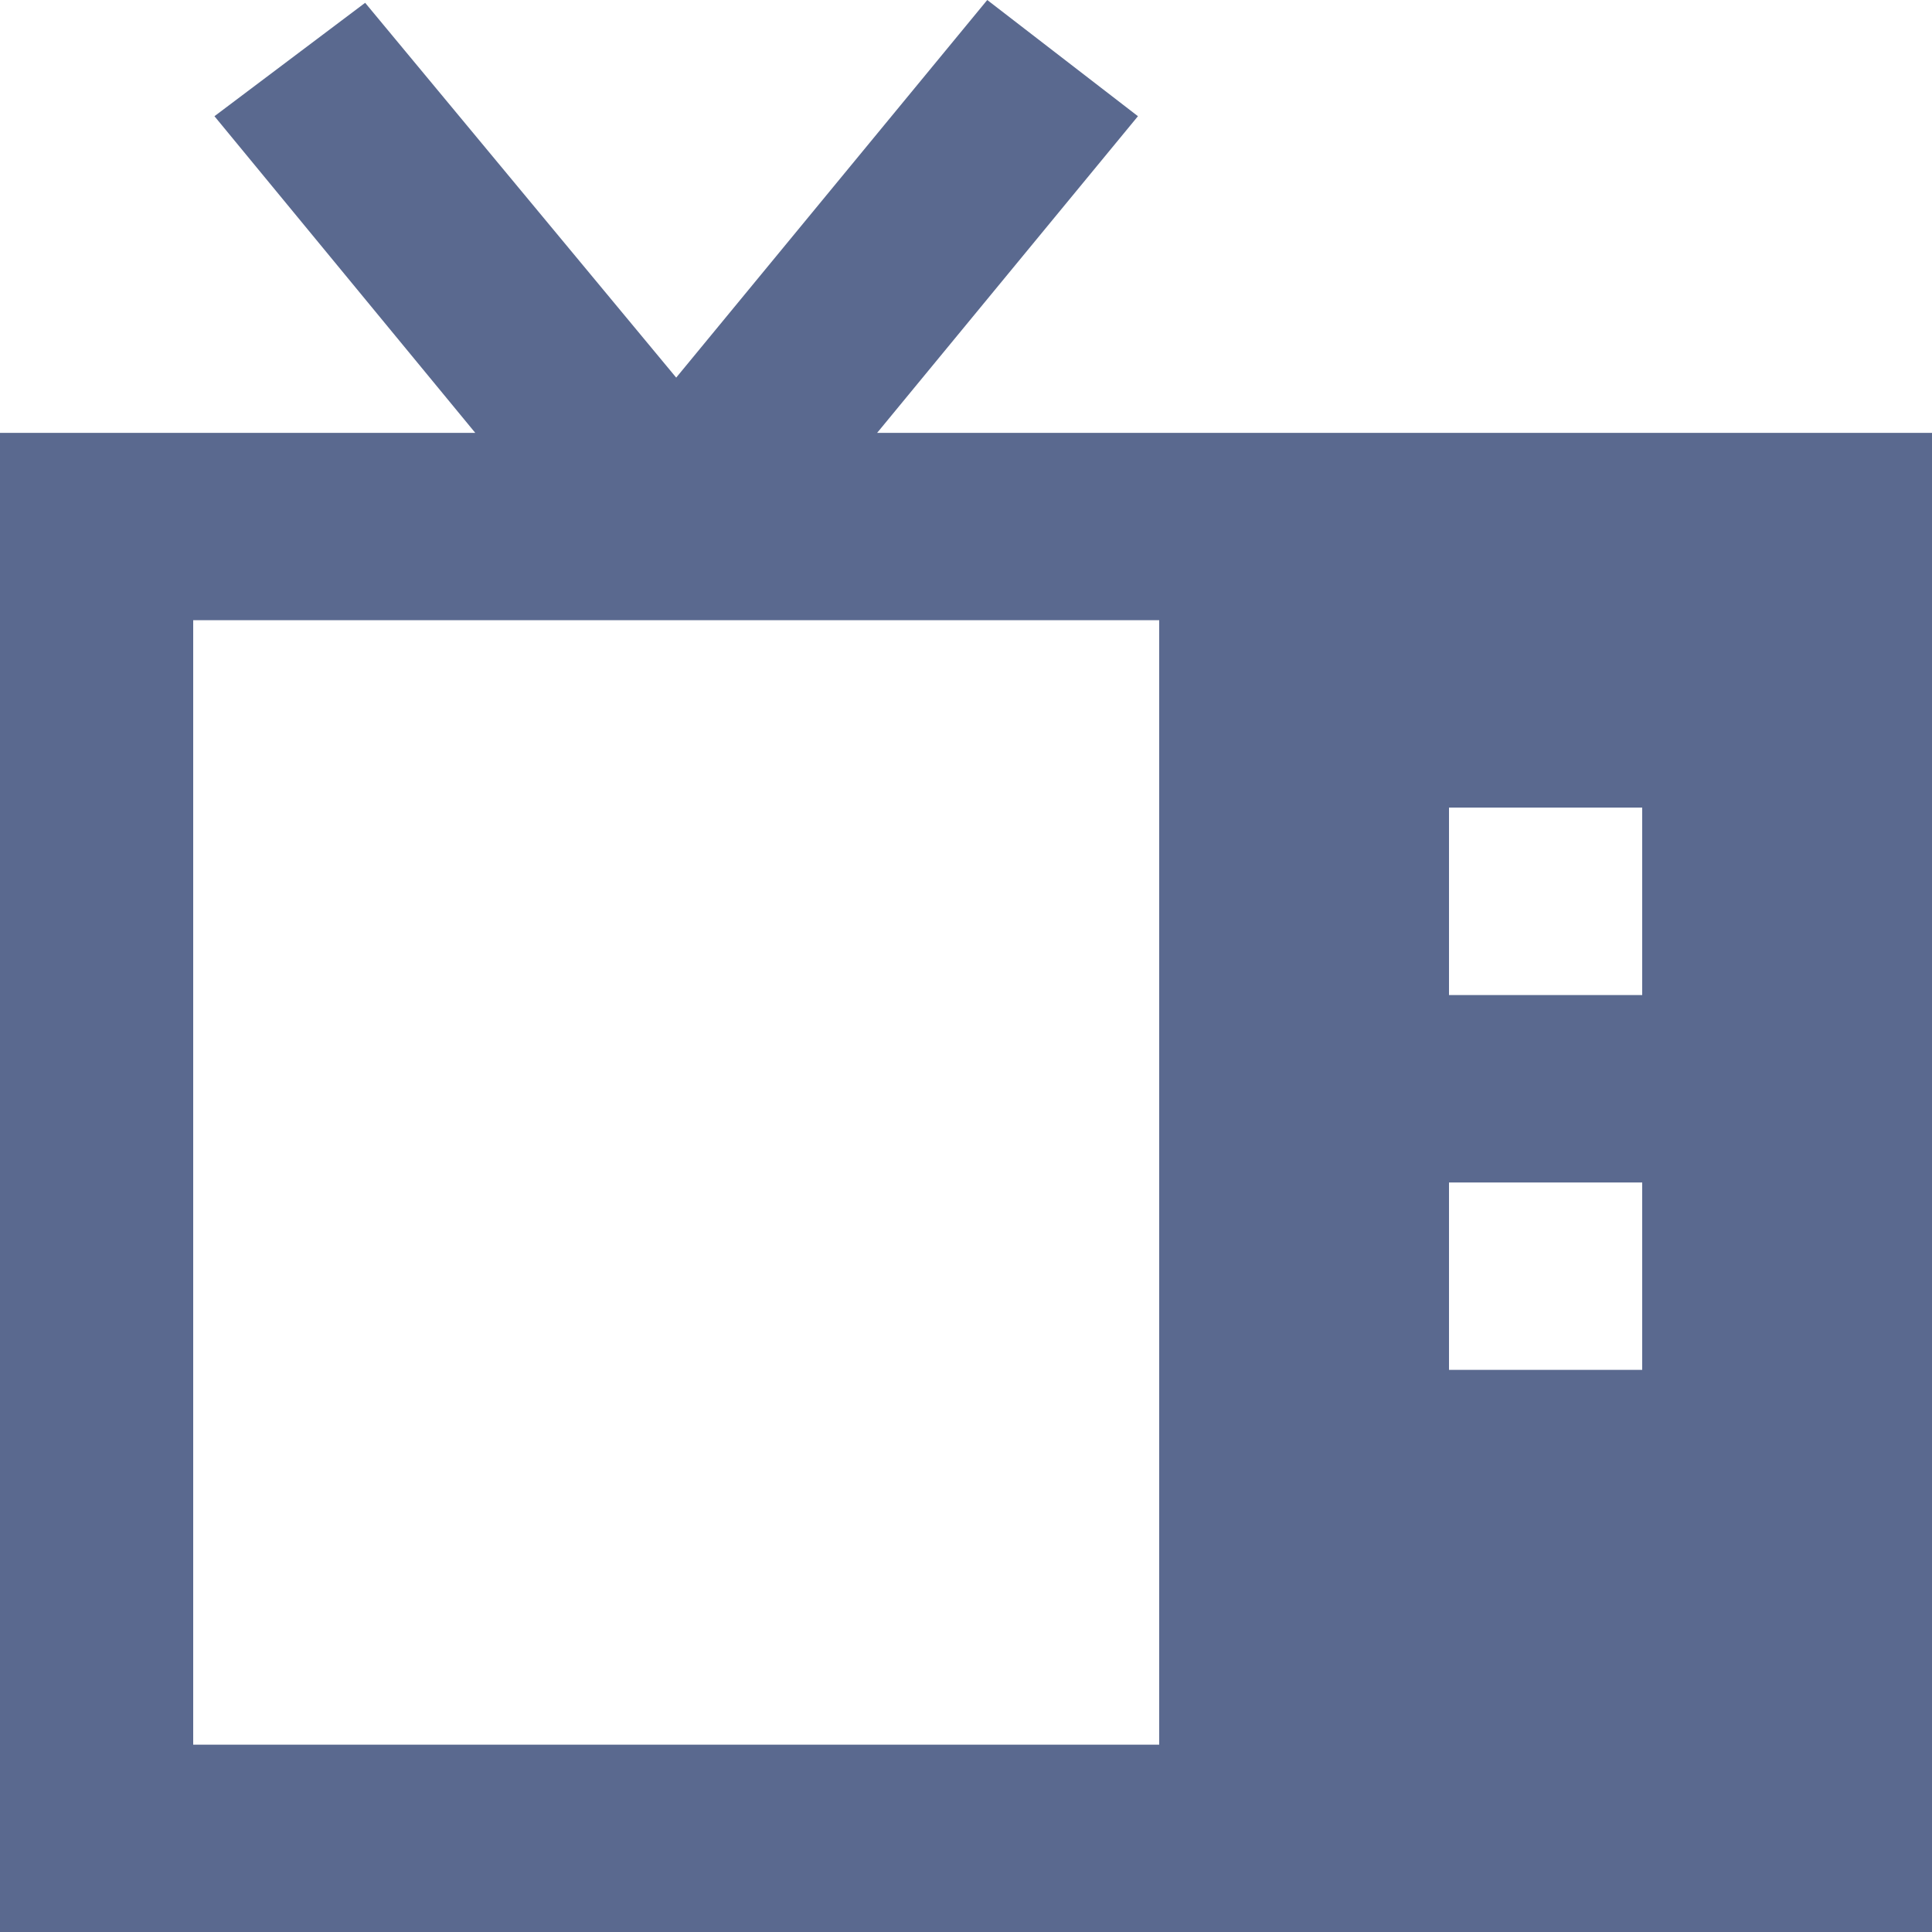
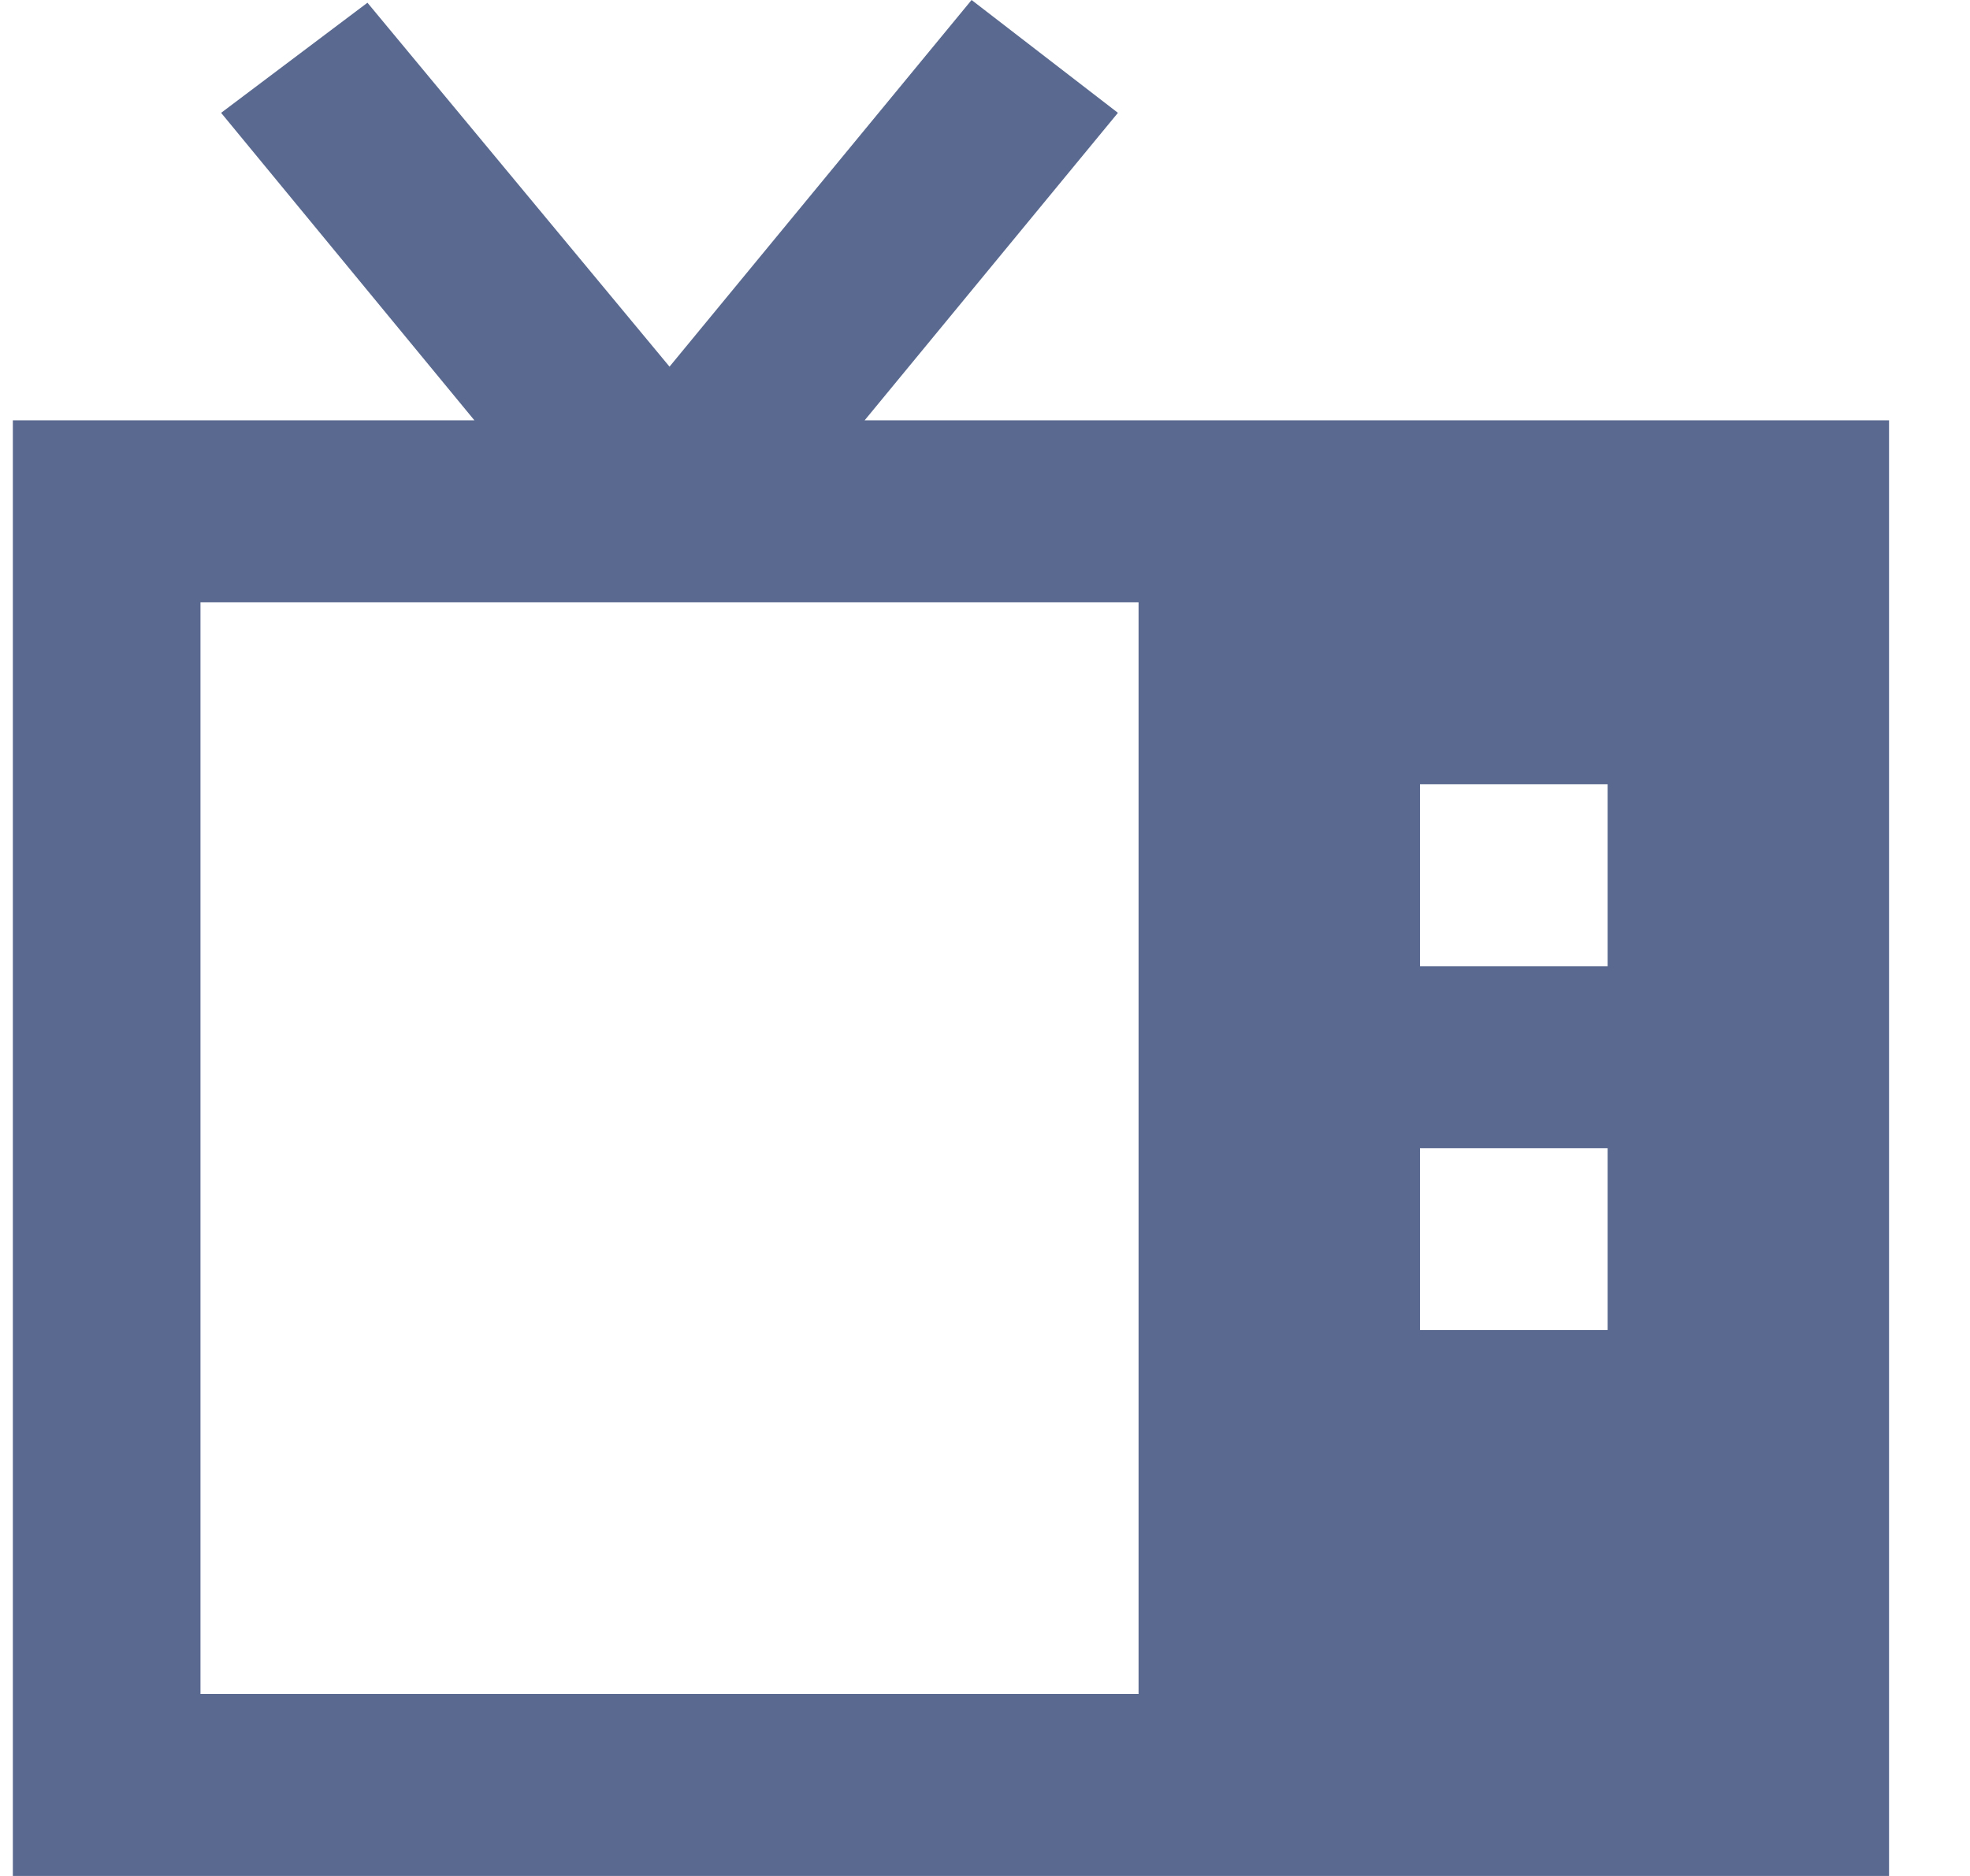
- <svg xmlns="http://www.w3.org/2000/svg" width="20" height="20">
-   <path d="M20 4.481H9.08l2.7-3.278L10.22 0 7 3.909 3.78.029 2.22 1.203l2.7 3.278H0V20h20V4.481Zm-8 13.58H2V6.42h10v11.64Zm5-3.88h-2v-1.94h2v1.94Zm0-3.88h-2V8.36h2v1.94Z" fill="#5A698F" />
+ <svg xmlns="http://www.w3.org/2000/svg" width="21" height="20" viewBox="0 0 21 20" fill="none">
+   <path fill-rule="evenodd" clip-rule="evenodd" d="M9.217 4.481H20.137V20H0.137V4.481H5.057L2.357 1.203L3.917 0.029L7.137 3.909L10.357 0L11.917 1.203L9.217 4.481ZM2.137 6.421V18.06H12.137V6.421H2.137ZM17.137 14.18H15.137V12.241H17.137V14.18ZM15.137 10.301H17.137V8.361H15.137V10.301Z" fill="#5A698F" />
</svg>
